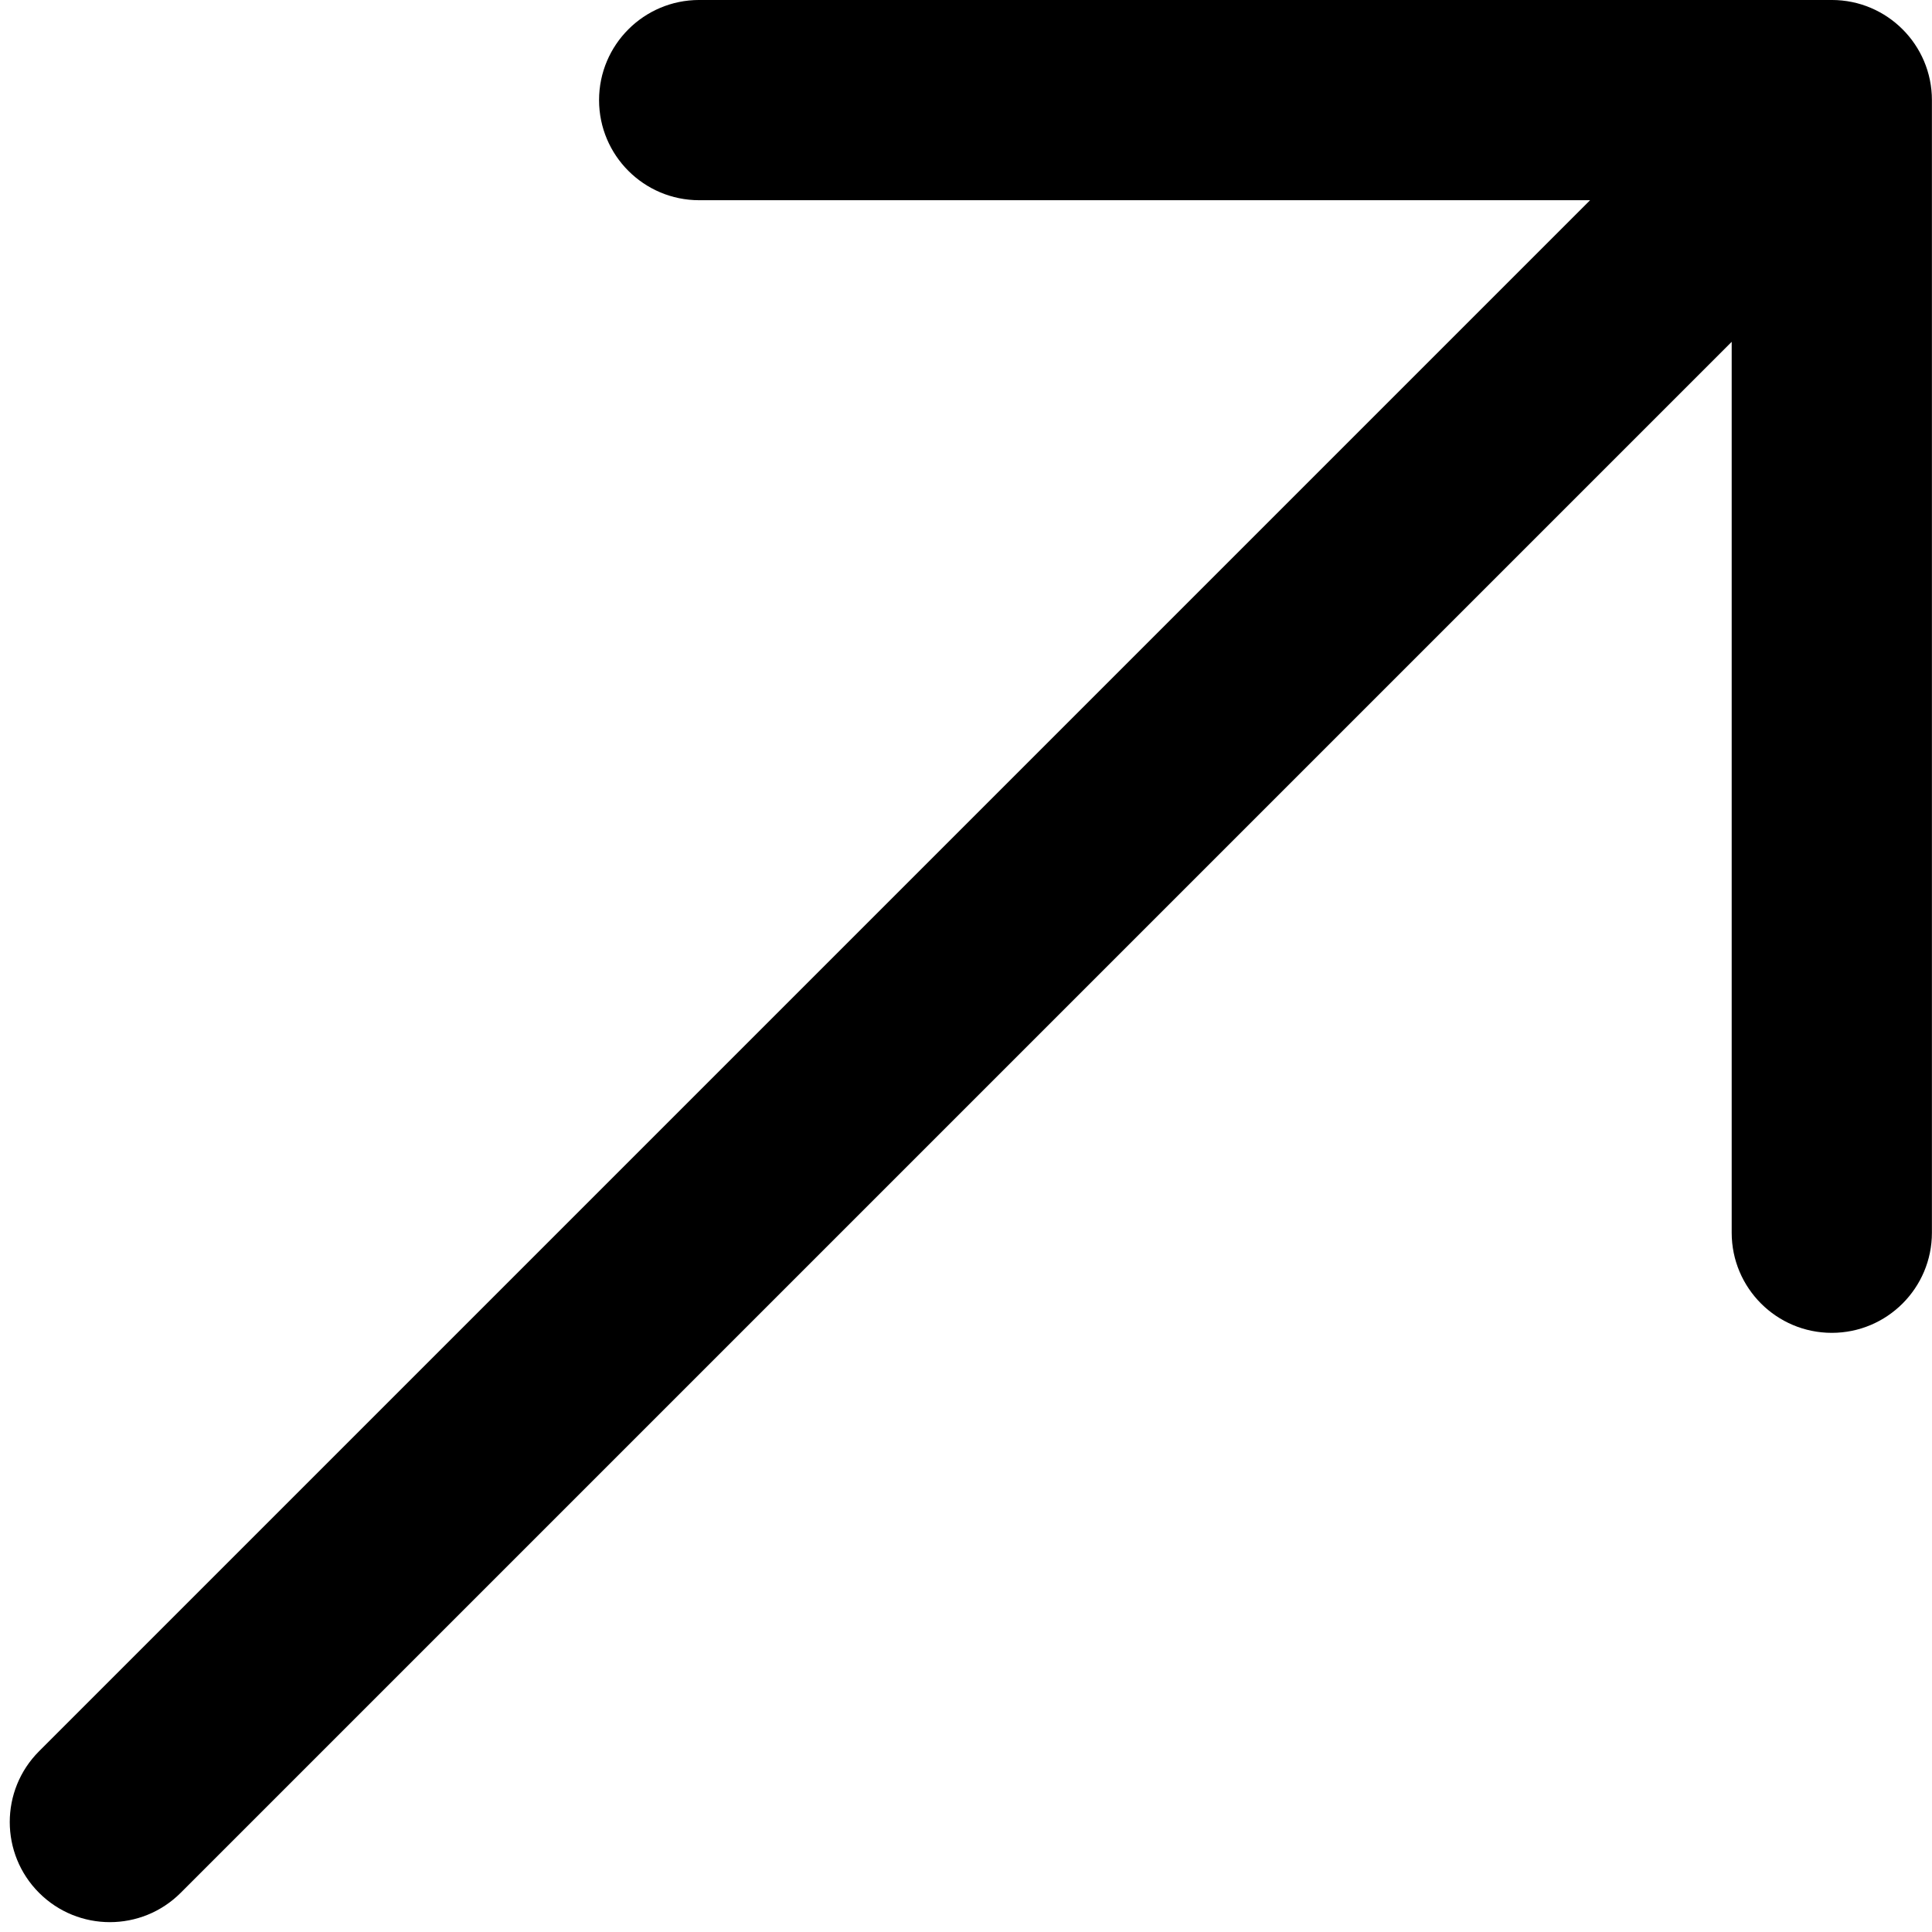
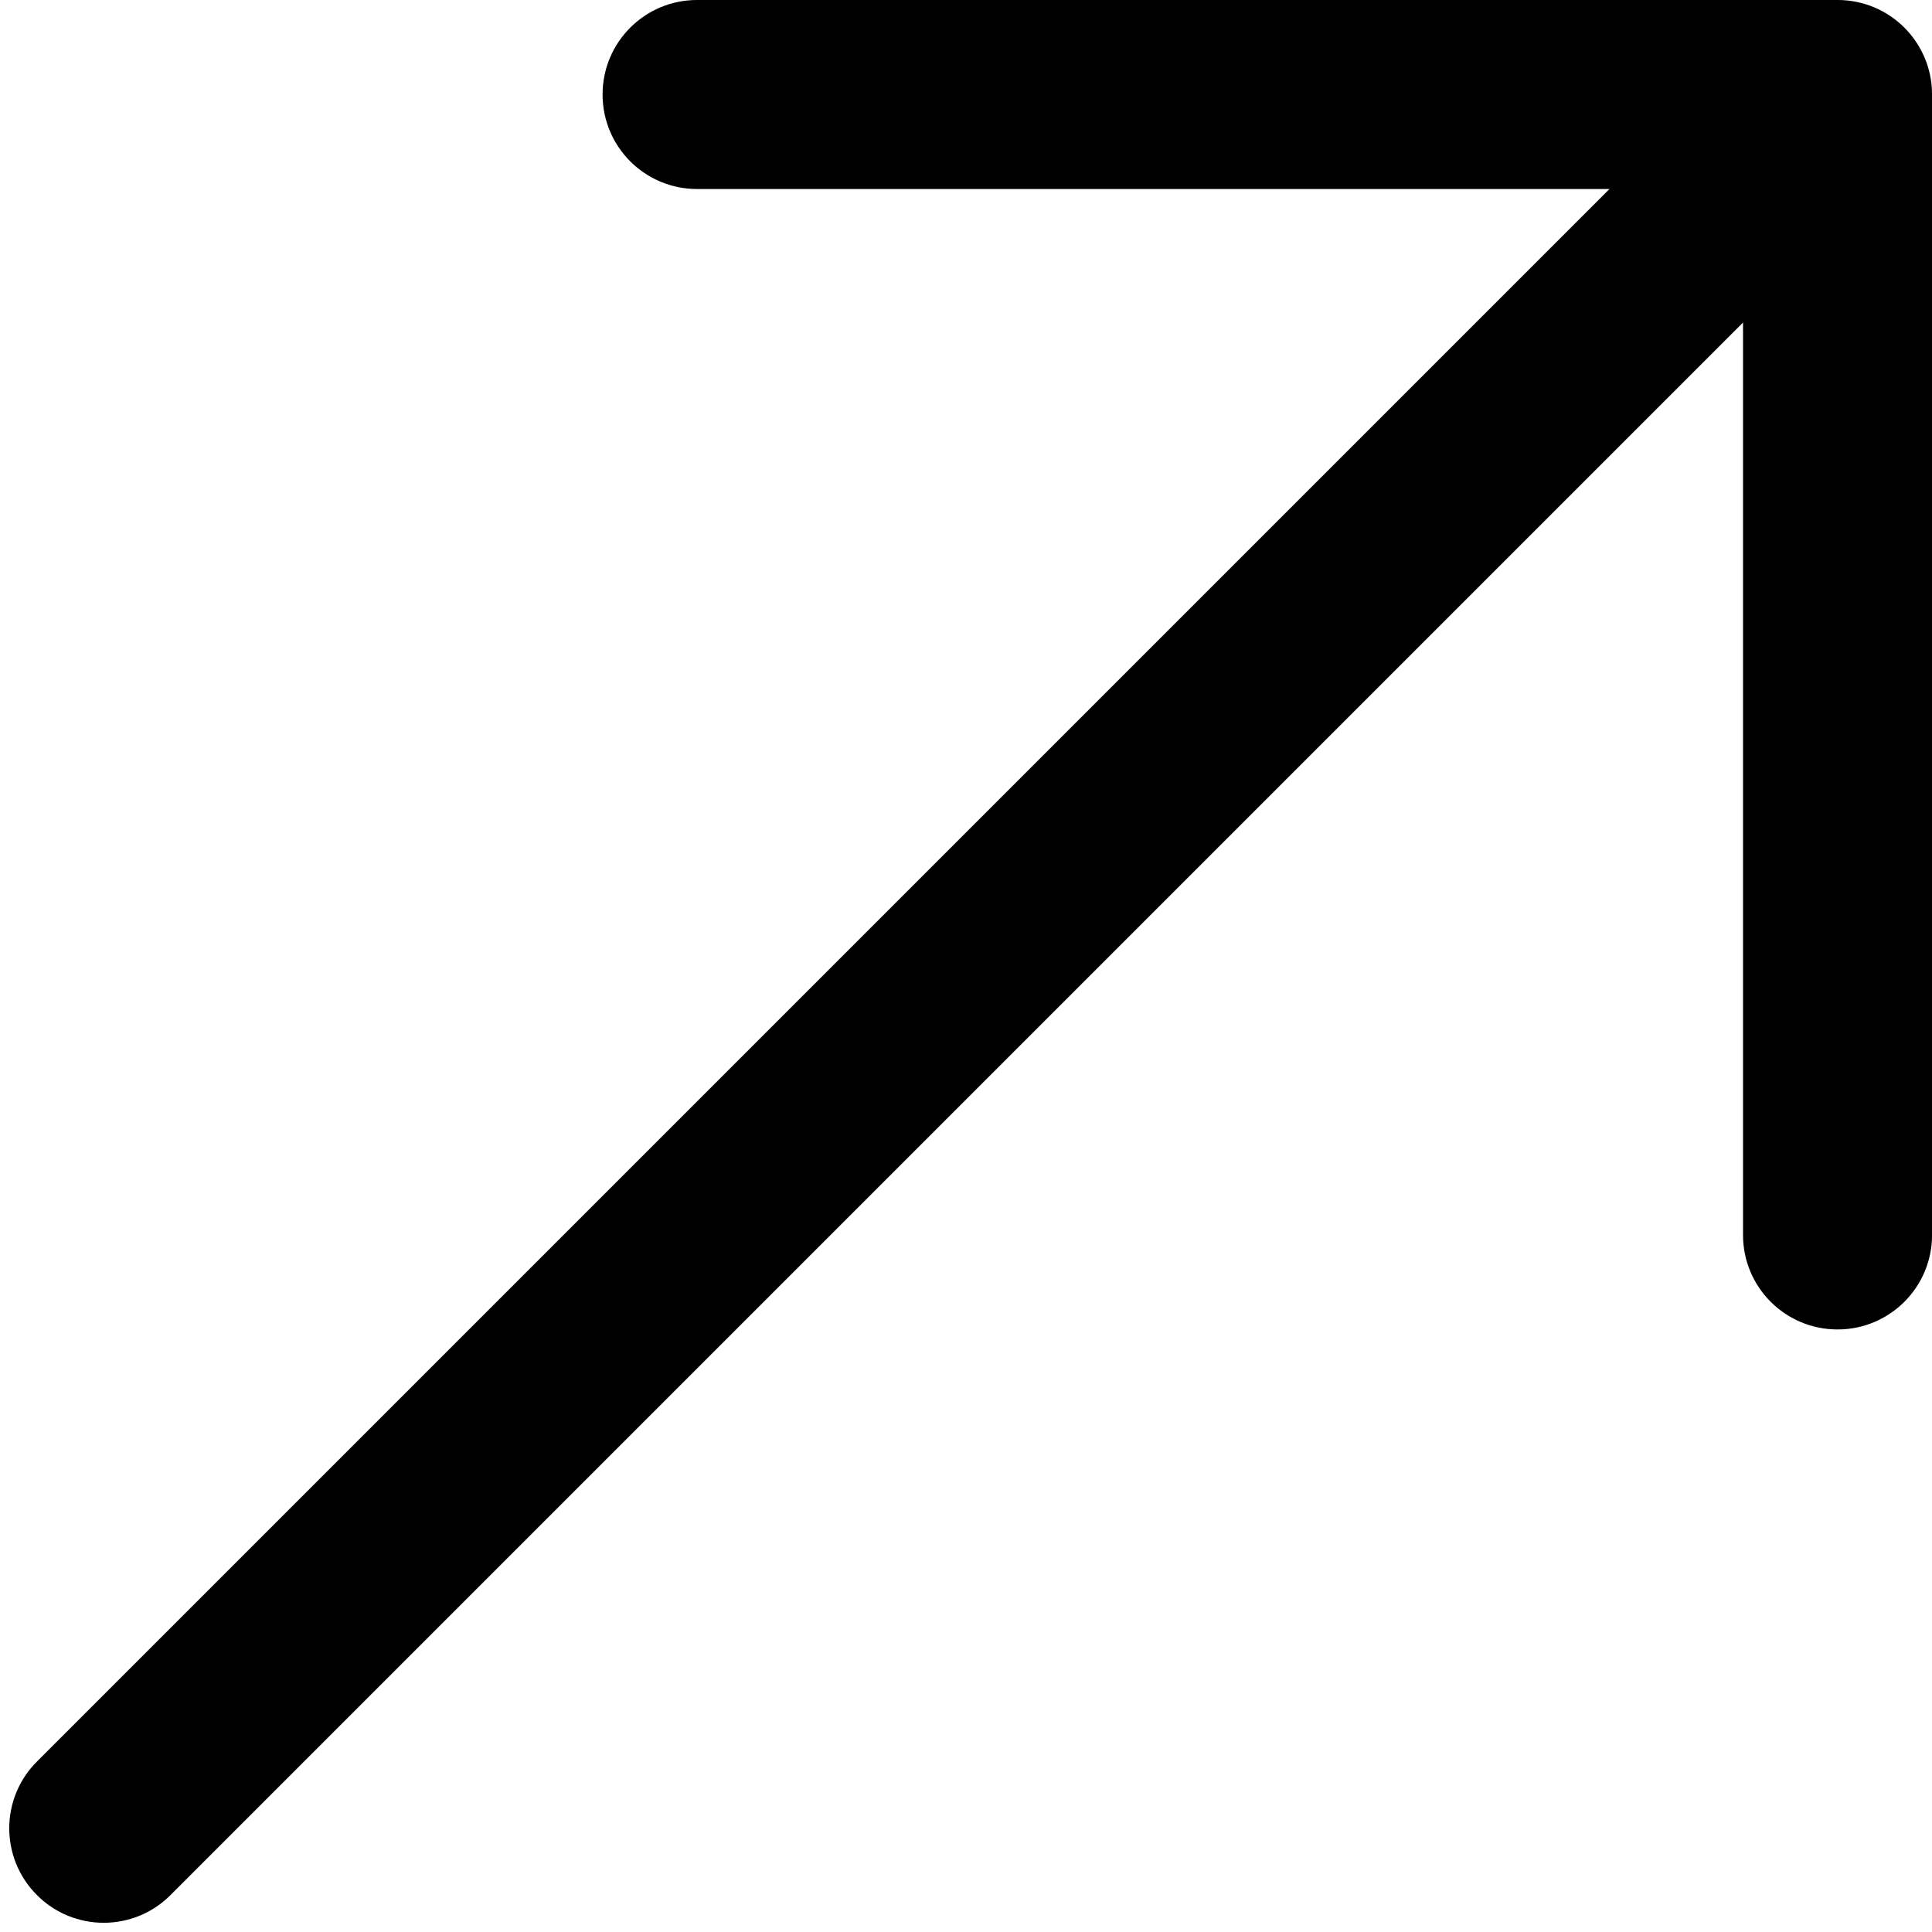
- <svg version="1.1" viewBox="0 0 9.633 9.633">
-   <g id="s" transform="matrix(0.79866 0 0 0.79866 -3.14598 -3.1947)">
-     <path d="M5.067 15.817L15.817 5.067L14.933 4.183L4.183 14.933C3.939 15.177 3.939 15.573 4.183 15.817C4.427 16.061 4.823 16.061 5.067 15.817ZM16 11.696L16 4.625C16 4.28 15.72 4 15.375 4L8.304 4C7.959 4 7.679 4.28 7.679 4.625C7.679 4.97 7.959 5.25 8.304 5.25L14.75 5.25L14.75 11.696C14.75 12.041 15.03 12.321 15.375 12.321C15.72 12.321 16 12.041 16 11.696Z" />
+ <svg version="1.1" viewBox="0 0 9.567 9.567">
+   <g id="s" transform="matrix(0.79866 0 0 0.79866 -3.18018 -3.22587)">
+     <path d="M5.039 15.789L15.789 5.039L14.961 4.211L4.211 14.961C3.982 15.19 3.982 15.56 4.211 15.789C4.439 16.018 4.811 16.018 5.039 15.789ZM15.961 11.696L15.961 4.625C15.961 4.301 15.699 4.039 15.375 4.039L8.304 4.039C7.98 4.039 7.718 4.301 7.718 4.625C7.718 4.949 7.98 5.211 8.304 5.211L14.789 5.211L14.789 11.696C14.789 12.02 15.051 12.282 15.375 12.282C15.699 12.282 15.961 12.02 15.961 11.696Z" />
  </g>
</svg>
